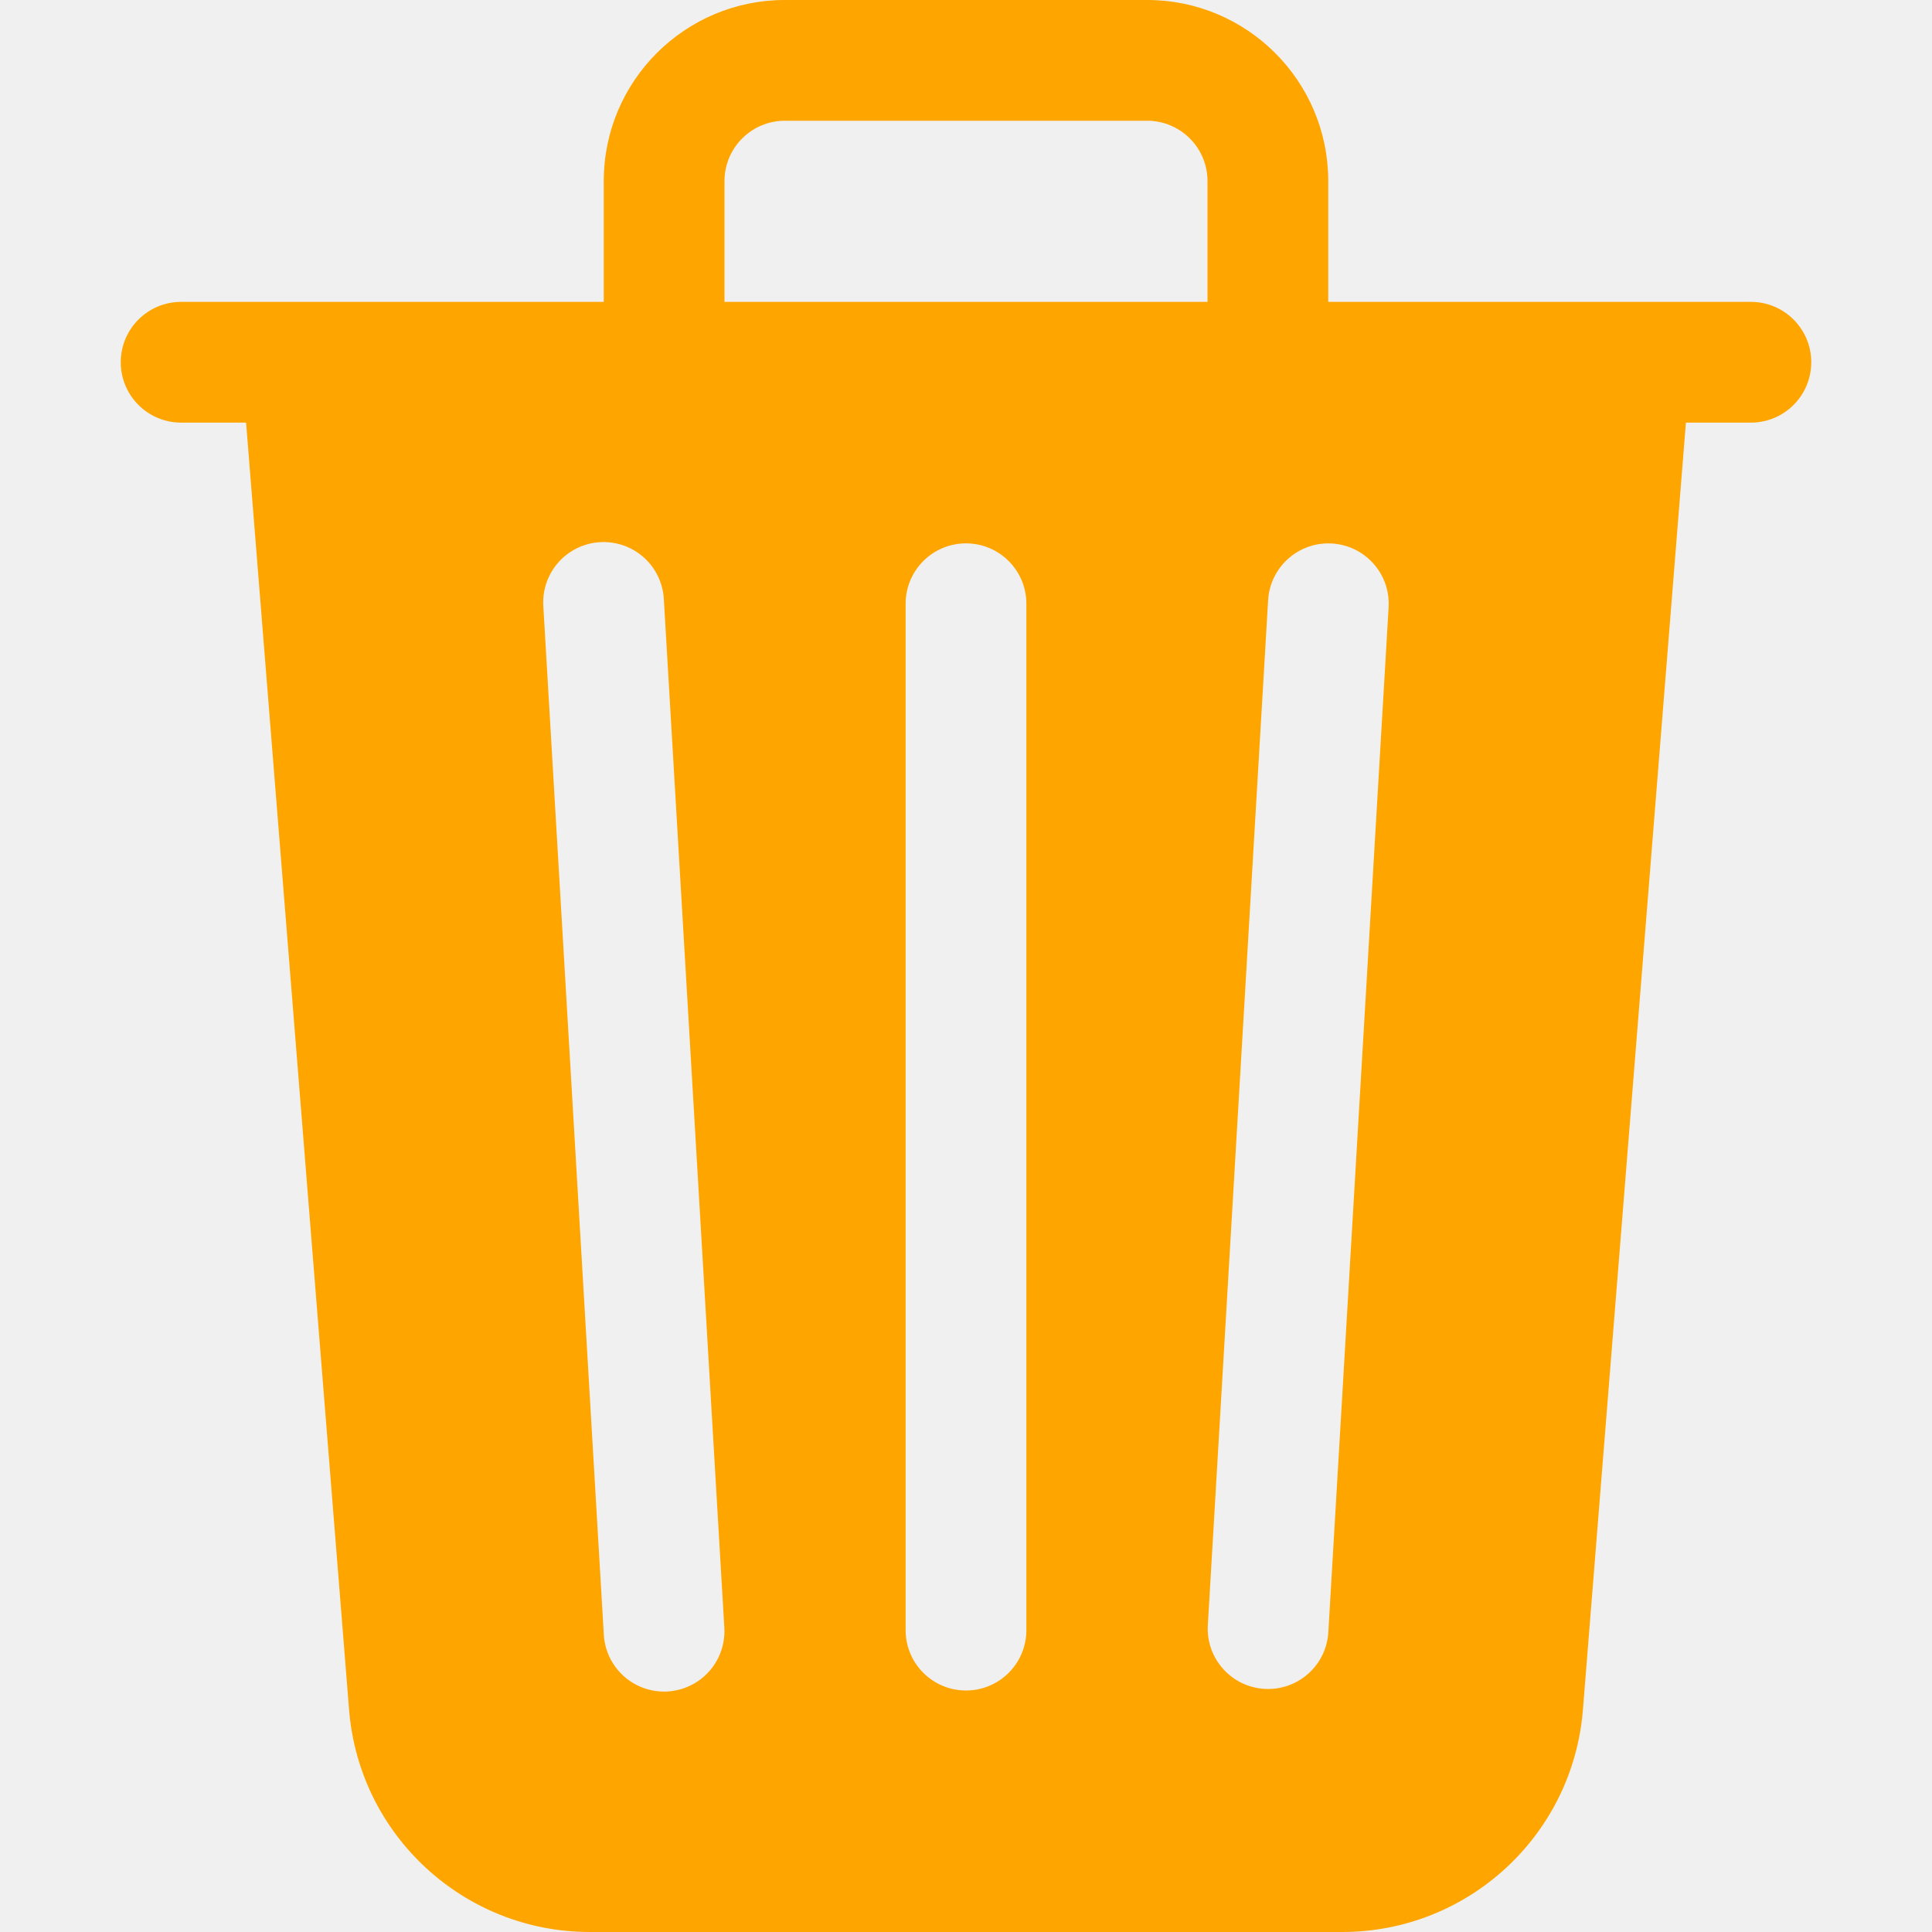
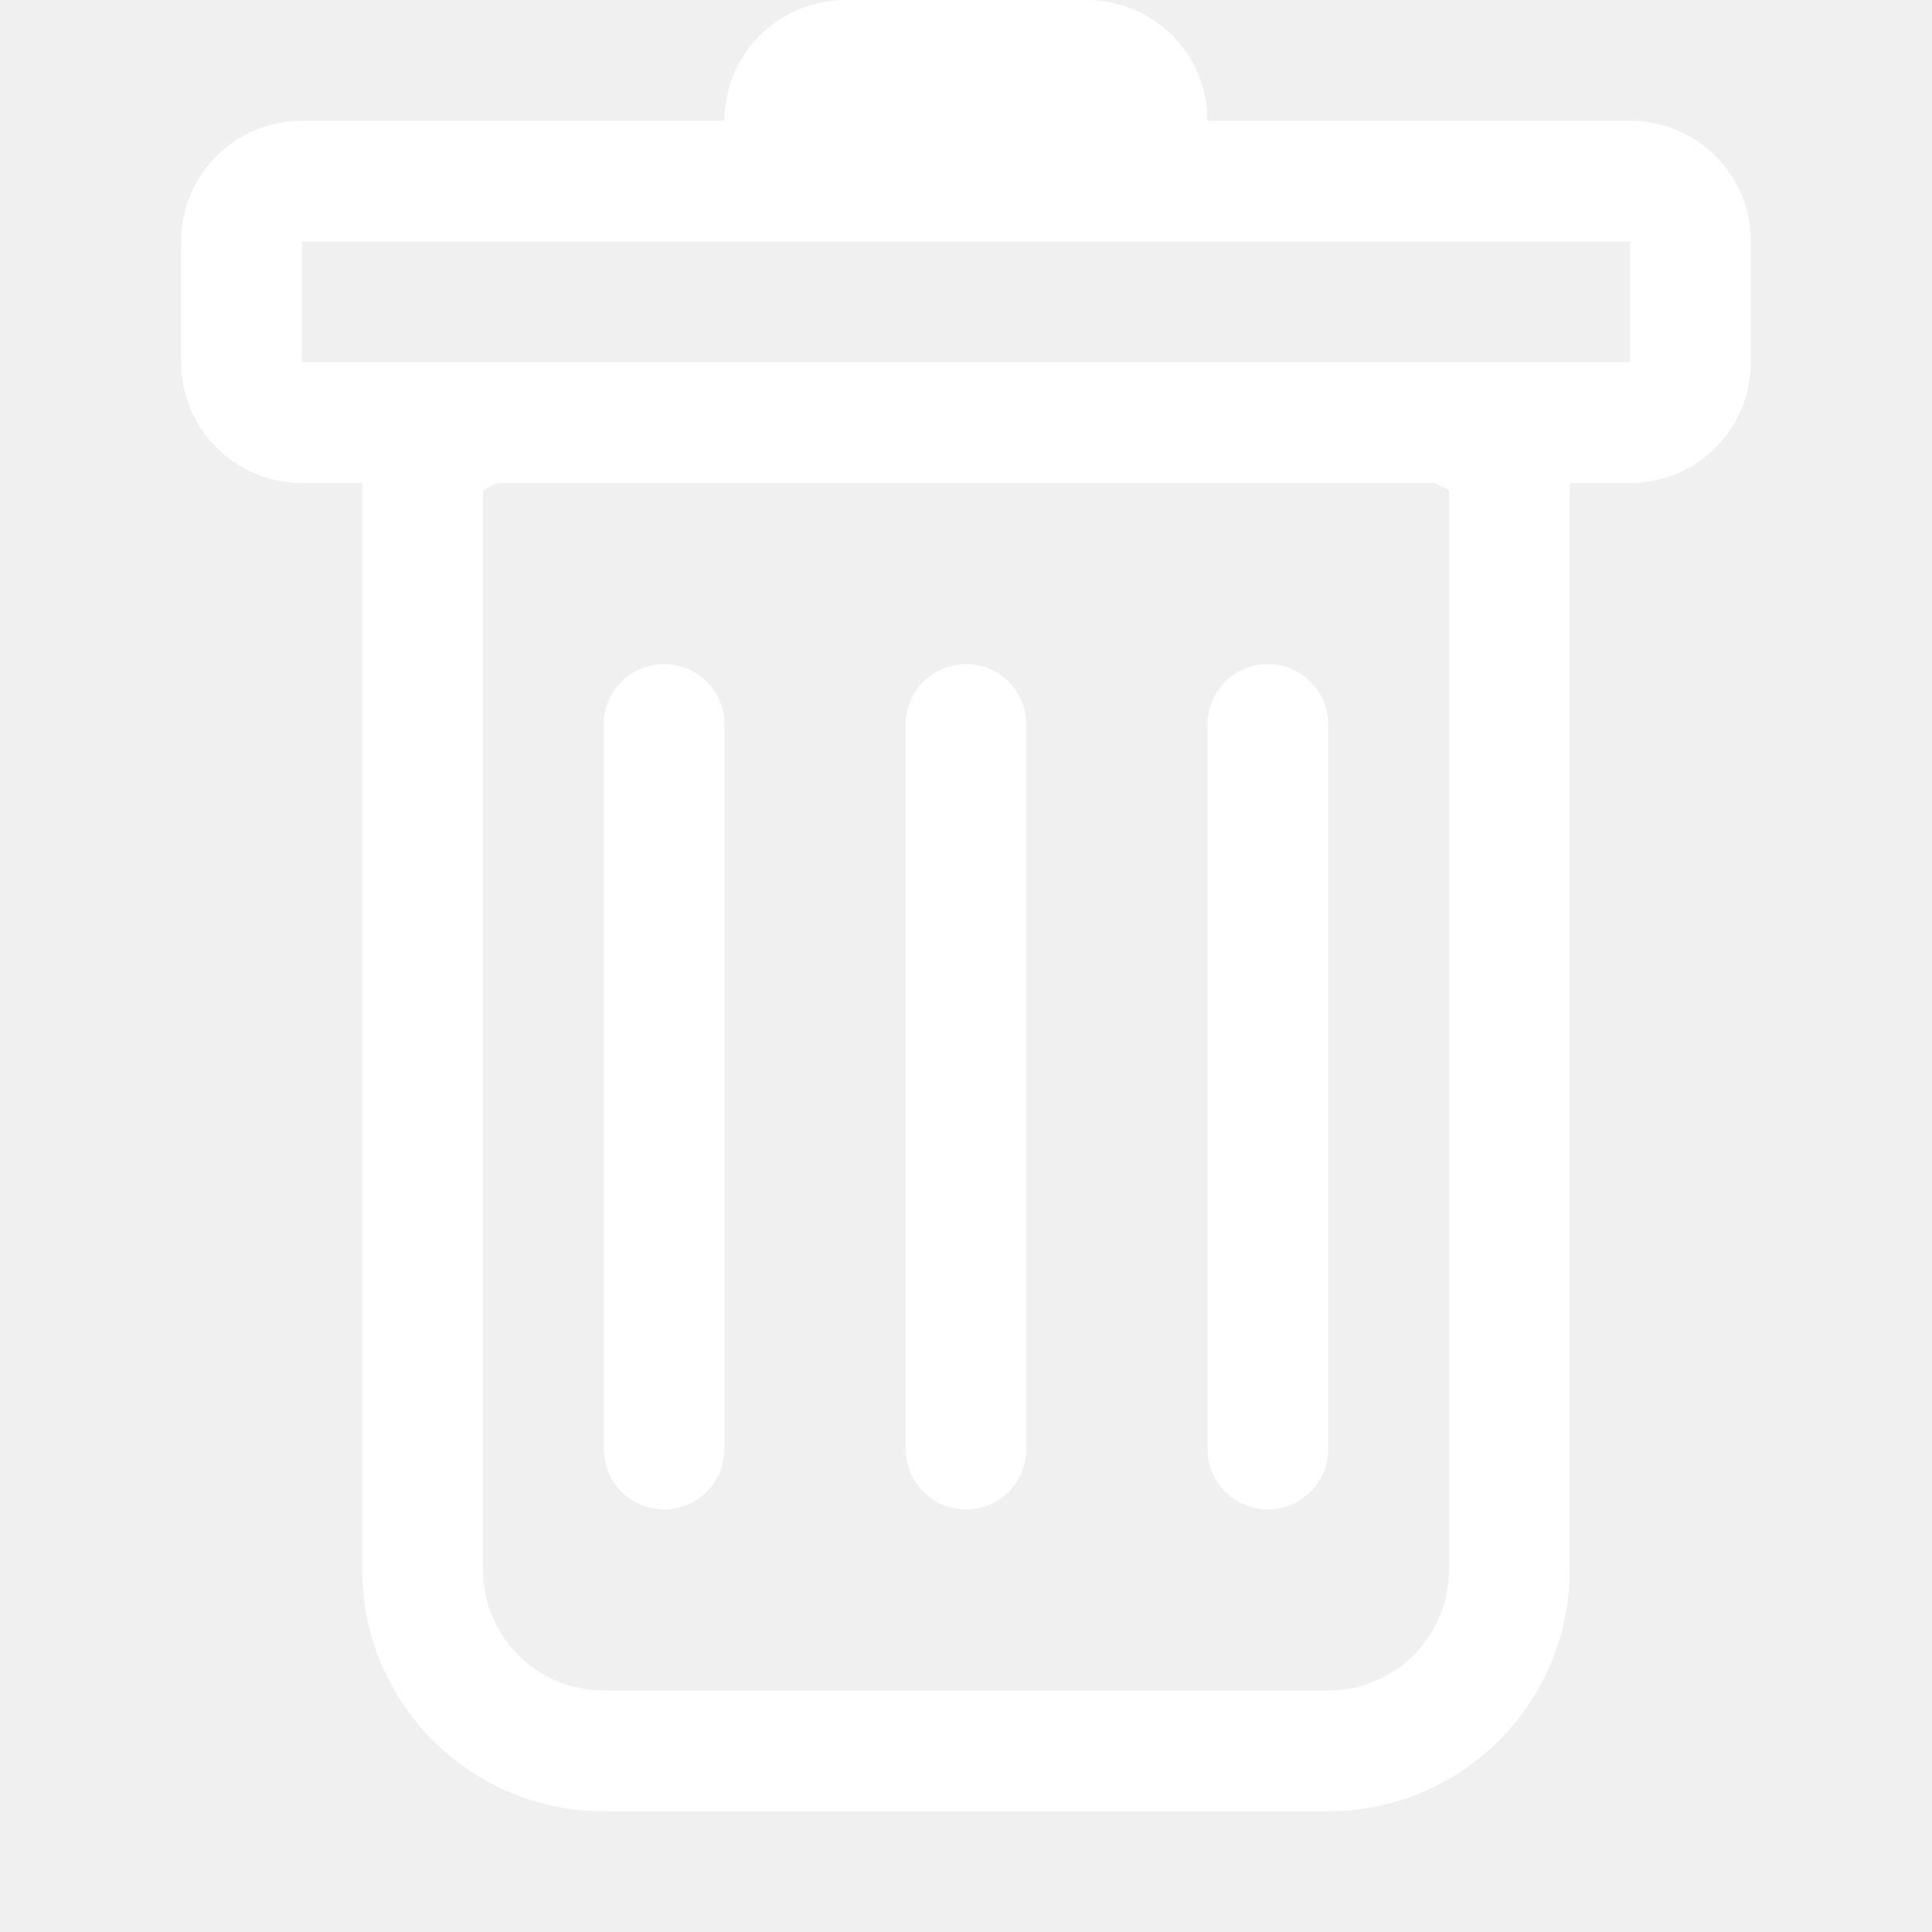
- <svg xmlns="http://www.w3.org/2000/svg" width="16" height="16" fill="orange" class="bi bi-trash3-fill" viewBox="0 0 16 16">
-   <path d="M11 1.5v1h3.5a.5.5 0 0 1 0 1h-.538l-.853 10.66A2 2 0 0 1 11.115 16h-6.23a2 2 0 0 1-1.994-1.84L2.038 3.5H1.5a.5.5 0 0 1 0-1H5v-1A1.5 1.5 0 0 1 6.5 0h3A1.5 1.5 0 0 1 11 1.5Zm-5 0v1h4v-1a.5.5 0 0 0-.5-.5h-3a.5.5 0 0 0-.5.5ZM4.5 5.029l.5 8.5a.5.5 0 1 0 .998-.06l-.5-8.5a.5.5 0 1 0-.998.06Zm6.53-.528a.5.5 0 0 0-.528.47l-.5 8.5a.5.5 0 0 0 .998.058l.5-8.5a.5.5 0 0 0-.47-.528ZM8 4.5a.5.5 0 0 0-.5.5v8.5a.5.5 0 0 0 1 0V5a.5.5 0 0 0-.5-.5Z" />
+ <svg xmlns="http://www.w3.org/2000/svg" width="16" height="16" fill="white" class="bi bi-trash" viewBox="0 0 16 16">
+   <path d="M5.5 5.5A.5.5 0 0 1 6 6v6a.5.5 0 0 1-1 0V6a.5.5 0 0 1 .5-.5m2.5 0a.5.5 0 0 1 .5.5v6a.5.5 0 0 1-1 0V6a.5.5 0 0 1 .5-.5m3 .5a.5.5 0 0 0-1 0v6a.5.5 0 0 0 1 0z" />
+   <path d="M14.5 3a1 1 0 0 1-1 1H13v9a2 2 0 0 1-2 2H5a2 2 0 0 1-2-2V4h-.5a1 1 0 0 1-1-1V2a1 1 0 0 1 1-1H6a1 1 0 0 1 1-1h2a1 1 0 0 1 1 1h3.5a1 1 0 0 1 1 1zM4.118 4 4 4.059V13a1 1 0 0 0 1 1h6a1 1 0 0 0 1-1V4.059L11.882 4zM2.5 3h11V2h-11z" />
</svg>
